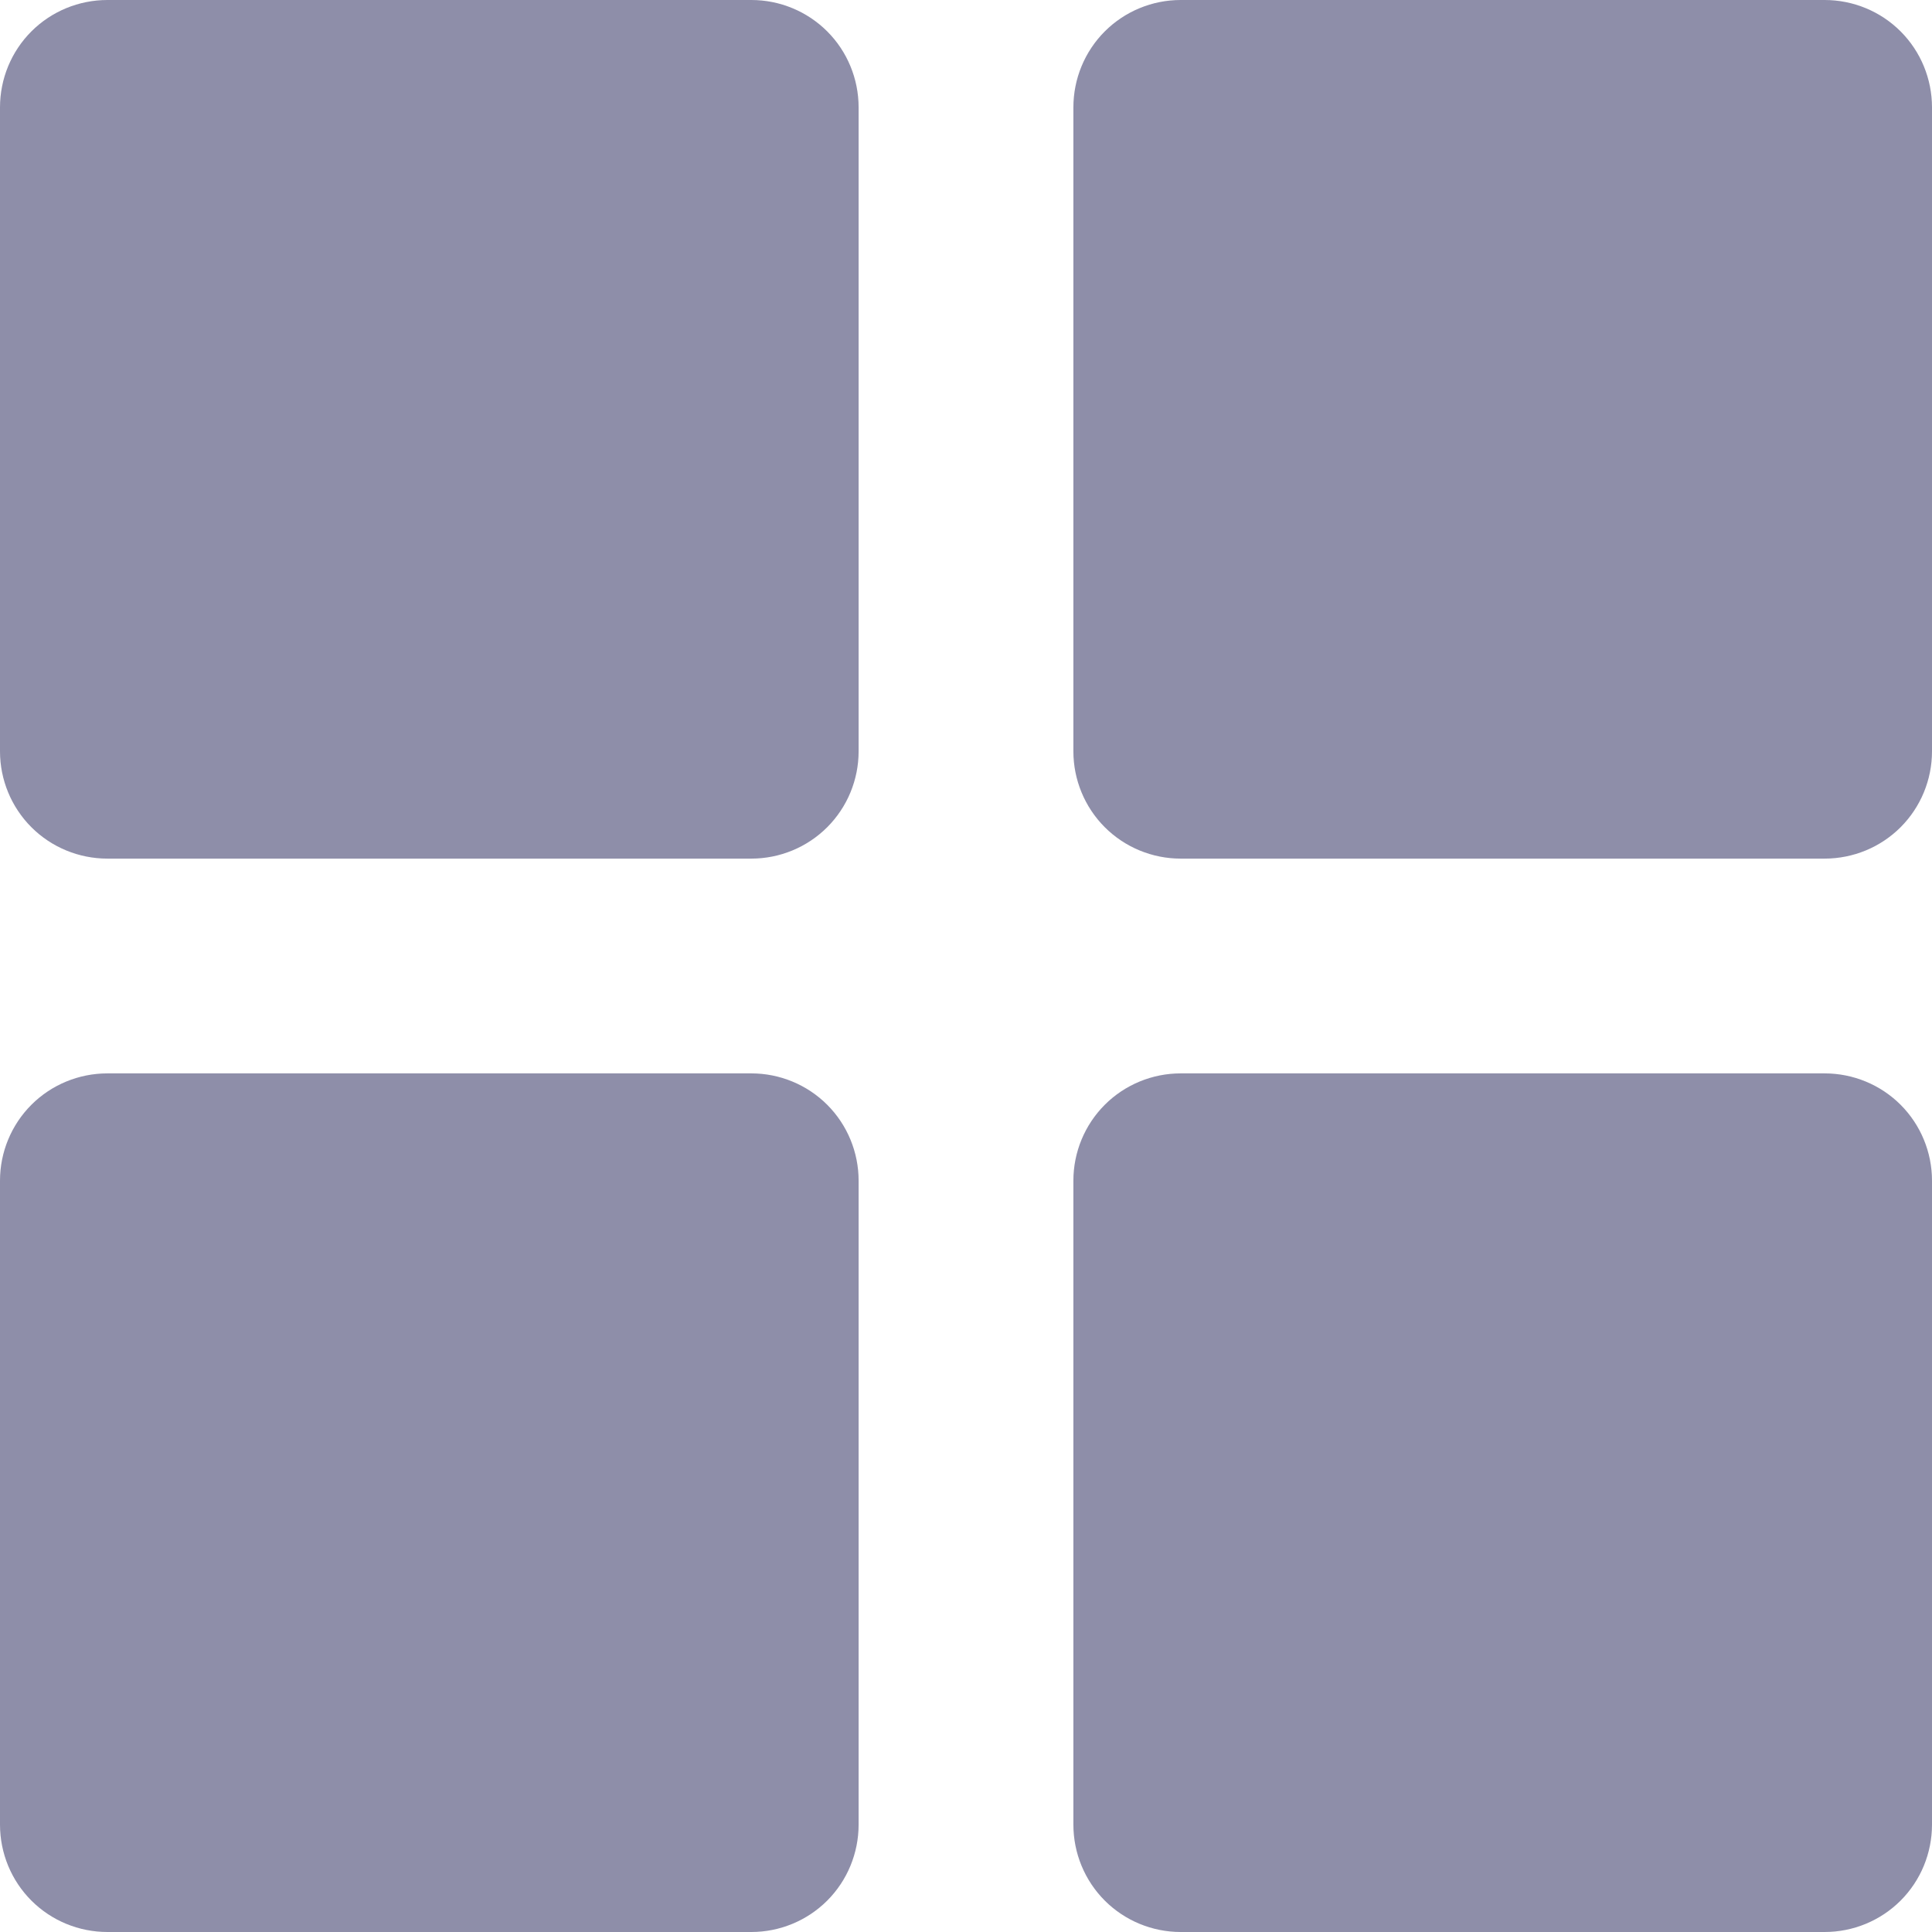
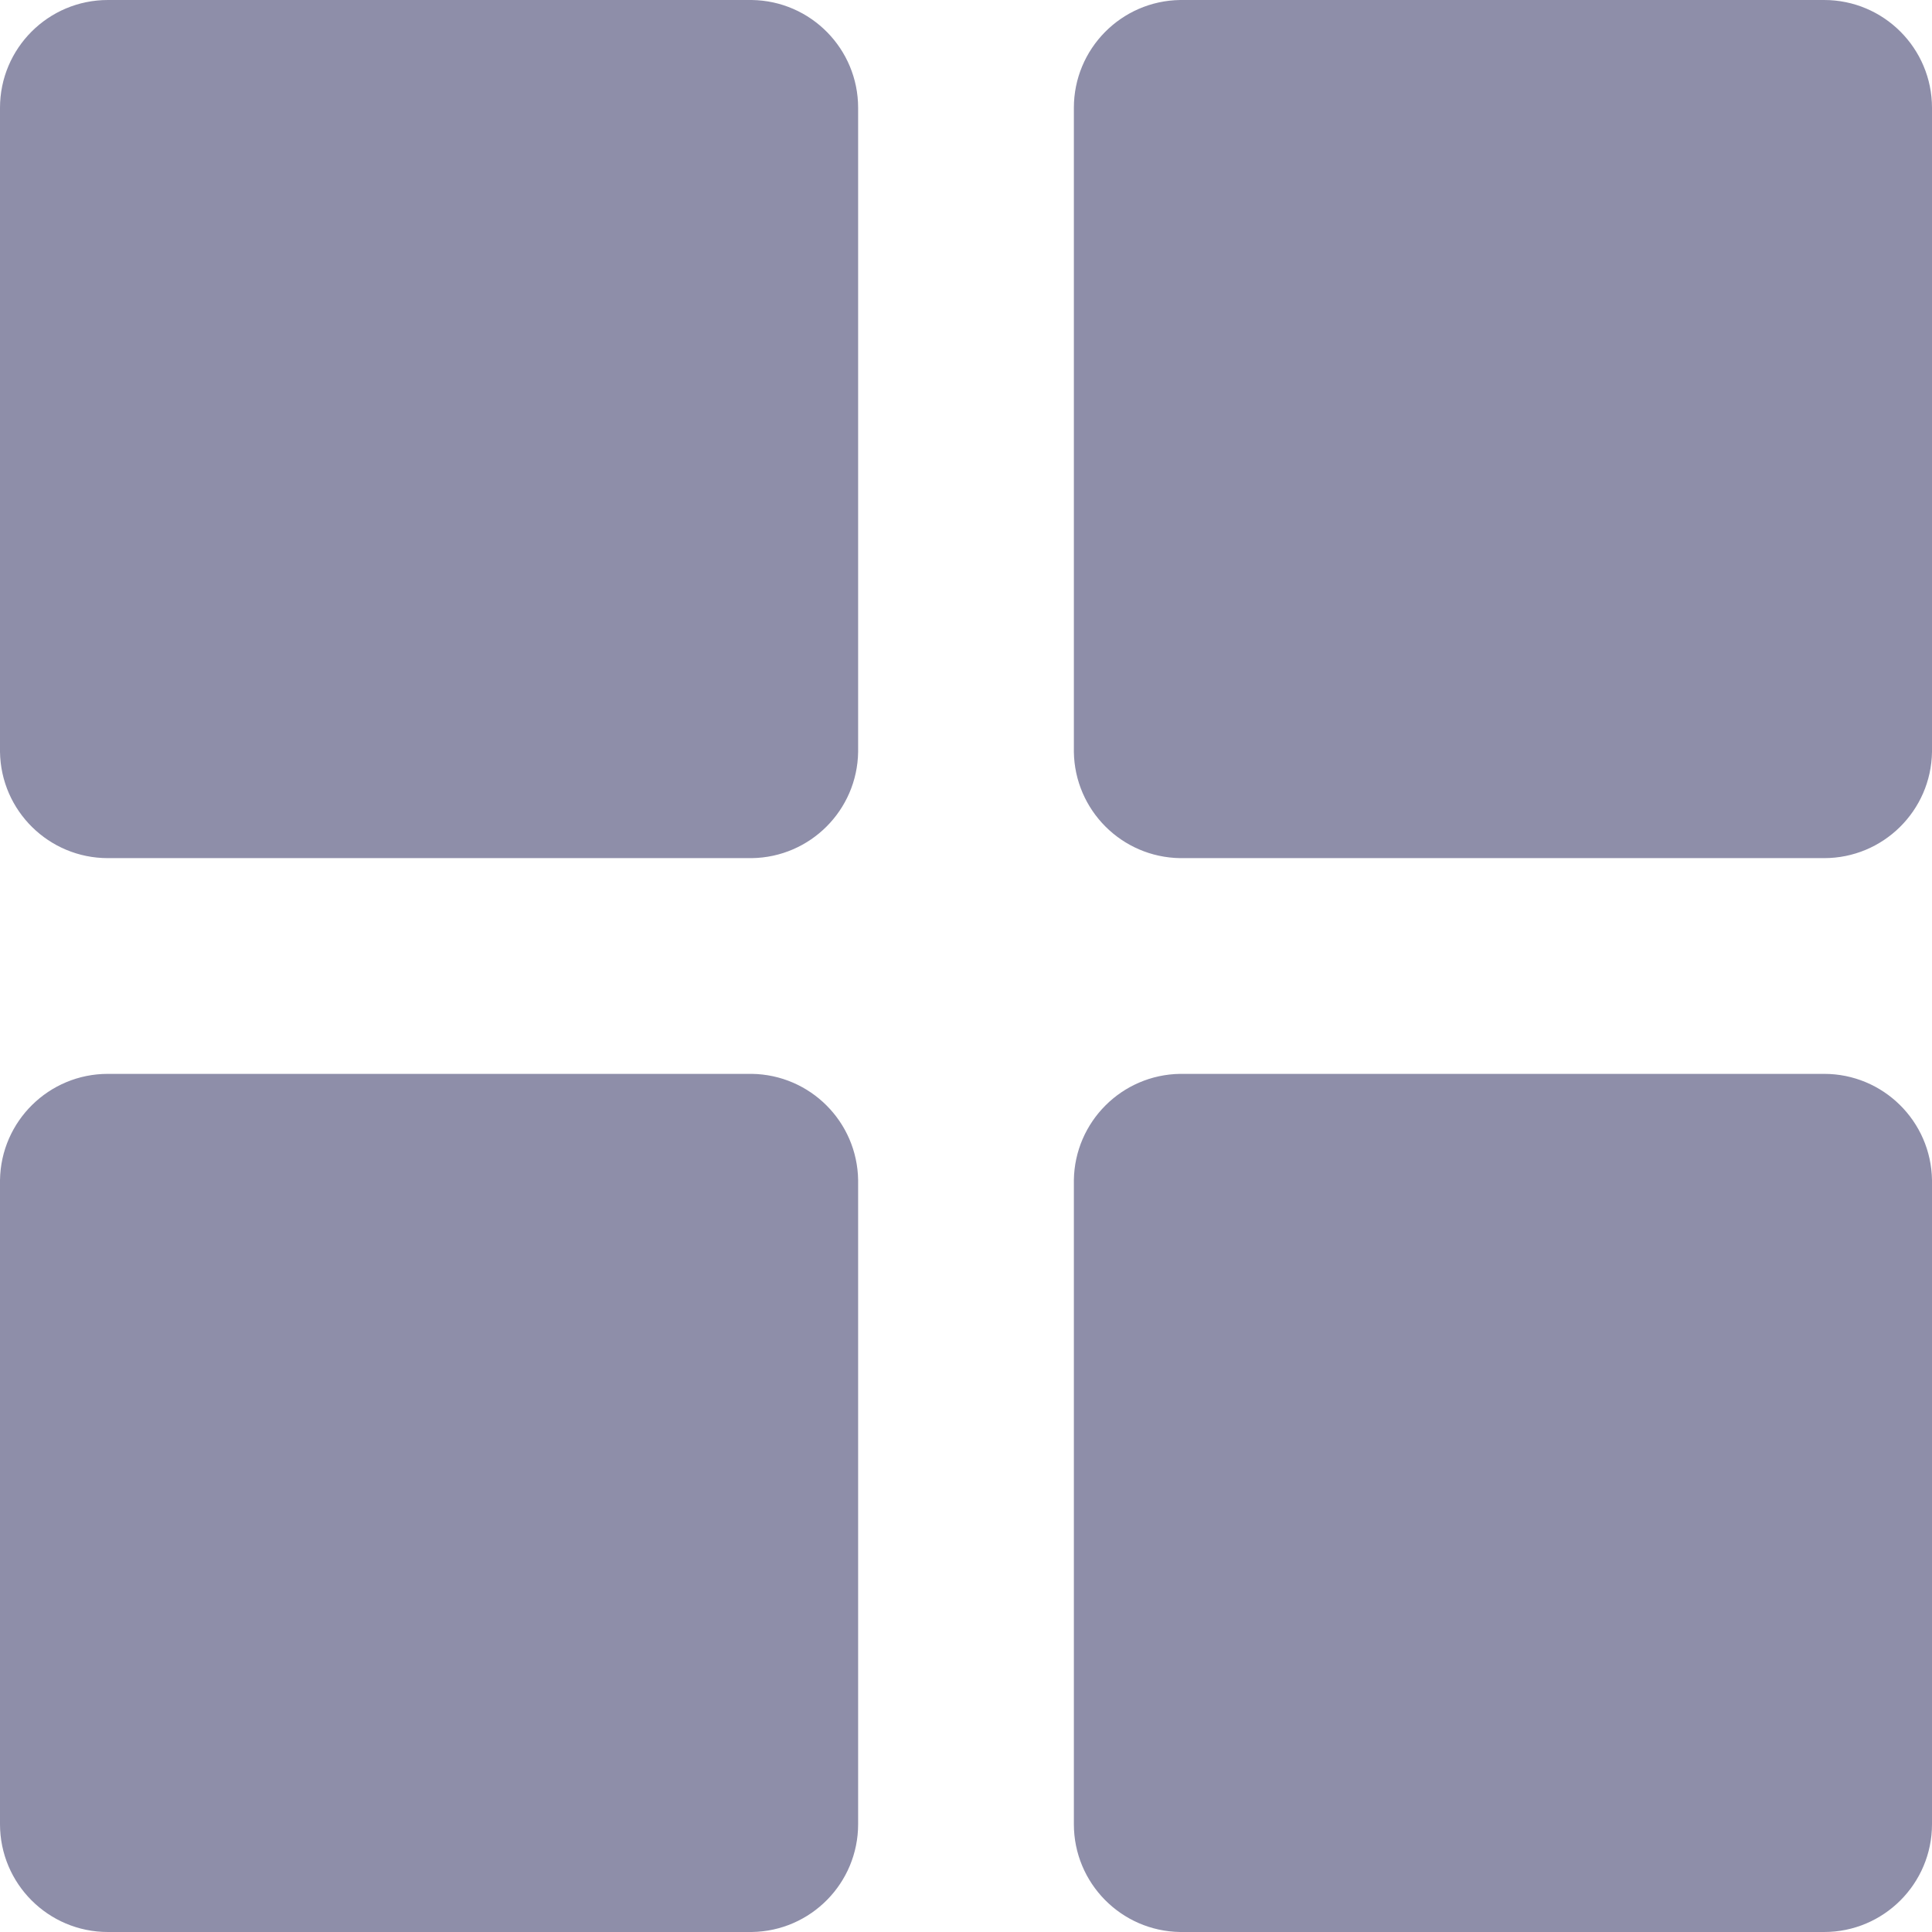
<svg xmlns="http://www.w3.org/2000/svg" width="12" height="12" viewBox="0 0 12 12" fill="none">
-   <path d="M0.667 5.333H4.667C4.843 5.333 5.013 5.263 5.138 5.138C5.263 5.013 5.333 4.843 5.333 4.667V0.667C5.333 0.49 5.263 0.32 5.138 0.195C5.013 0.07 4.843 0 4.667 0H0.667C0.49 0 0.32 0.07 0.195 0.195C0.07 0.32 0 0.49 0 0.667V4.667C0 4.843 0.07 5.013 0.195 5.138C0.32 5.263 0.49 5.333 0.667 5.333ZM7.333 5.333H11.333C11.51 5.333 11.68 5.263 11.805 5.138C11.93 5.013 12 4.843 12 4.667V0.667C12 0.49 11.93 0.32 11.805 0.195C11.68 0.07 11.51 0 11.333 0H7.333C7.157 0 6.987 0.07 6.862 0.195C6.737 0.32 6.667 0.49 6.667 0.667V4.667C6.667 4.843 6.737 5.013 6.862 5.138C6.987 5.263 7.157 5.333 7.333 5.333ZM0.667 12H4.667C4.843 12 5.013 11.93 5.138 11.805C5.263 11.68 5.333 11.51 5.333 11.333V7.333C5.333 7.157 5.263 6.987 5.138 6.862C5.013 6.737 4.843 6.667 4.667 6.667H0.667C0.49 6.667 0.32 6.737 0.195 6.862C0.07 6.987 0 7.157 0 7.333V11.333C0 11.51 0.07 11.68 0.195 11.805C0.32 11.93 0.49 12 0.667 12ZM7.333 12H11.333C11.51 12 11.68 11.93 11.805 11.805C11.93 11.68 12 11.51 12 11.333V7.333C12 7.157 11.93 6.987 11.805 6.862C11.68 6.737 11.51 6.667 11.333 6.667H7.333C7.157 6.667 6.987 6.737 6.862 6.862C6.737 6.987 6.667 7.157 6.667 7.333V11.333C6.667 11.51 6.737 11.68 6.862 11.805C6.987 11.93 7.157 12 7.333 12Z" fill="#8E8EA9" />
+   <path d="M.67 5.33h4a.67.67 0 0 0 .66-.66v-4A.67.67 0 0 0 4.67 0h-4A.67.67 0 0 0 0 .67v4a.67.67 0 0 0 .67.66Zm6.66 0h4a.67.67 0 0 0 .67-.66v-4a.67.67 0 0 0-.67-.67h-4a.67.67 0 0 0-.66.67v4a.67.67 0 0 0 .66.66ZM.67 12h4a.67.67 0 0 0 .66-.67v-4a.67.67 0 0 0-.66-.66h-4a.67.67 0 0 0-.67.66v4a.67.67 0 0 0 .67.67Zm6.66 0h4a.67.67 0 0 0 .67-.67v-4a.67.67 0 0 0-.67-.66h-4a.67.67 0 0 0-.66.66v4a.67.67 0 0 0 .66.67Z" fill="#8E8EA9" />
</svg>
